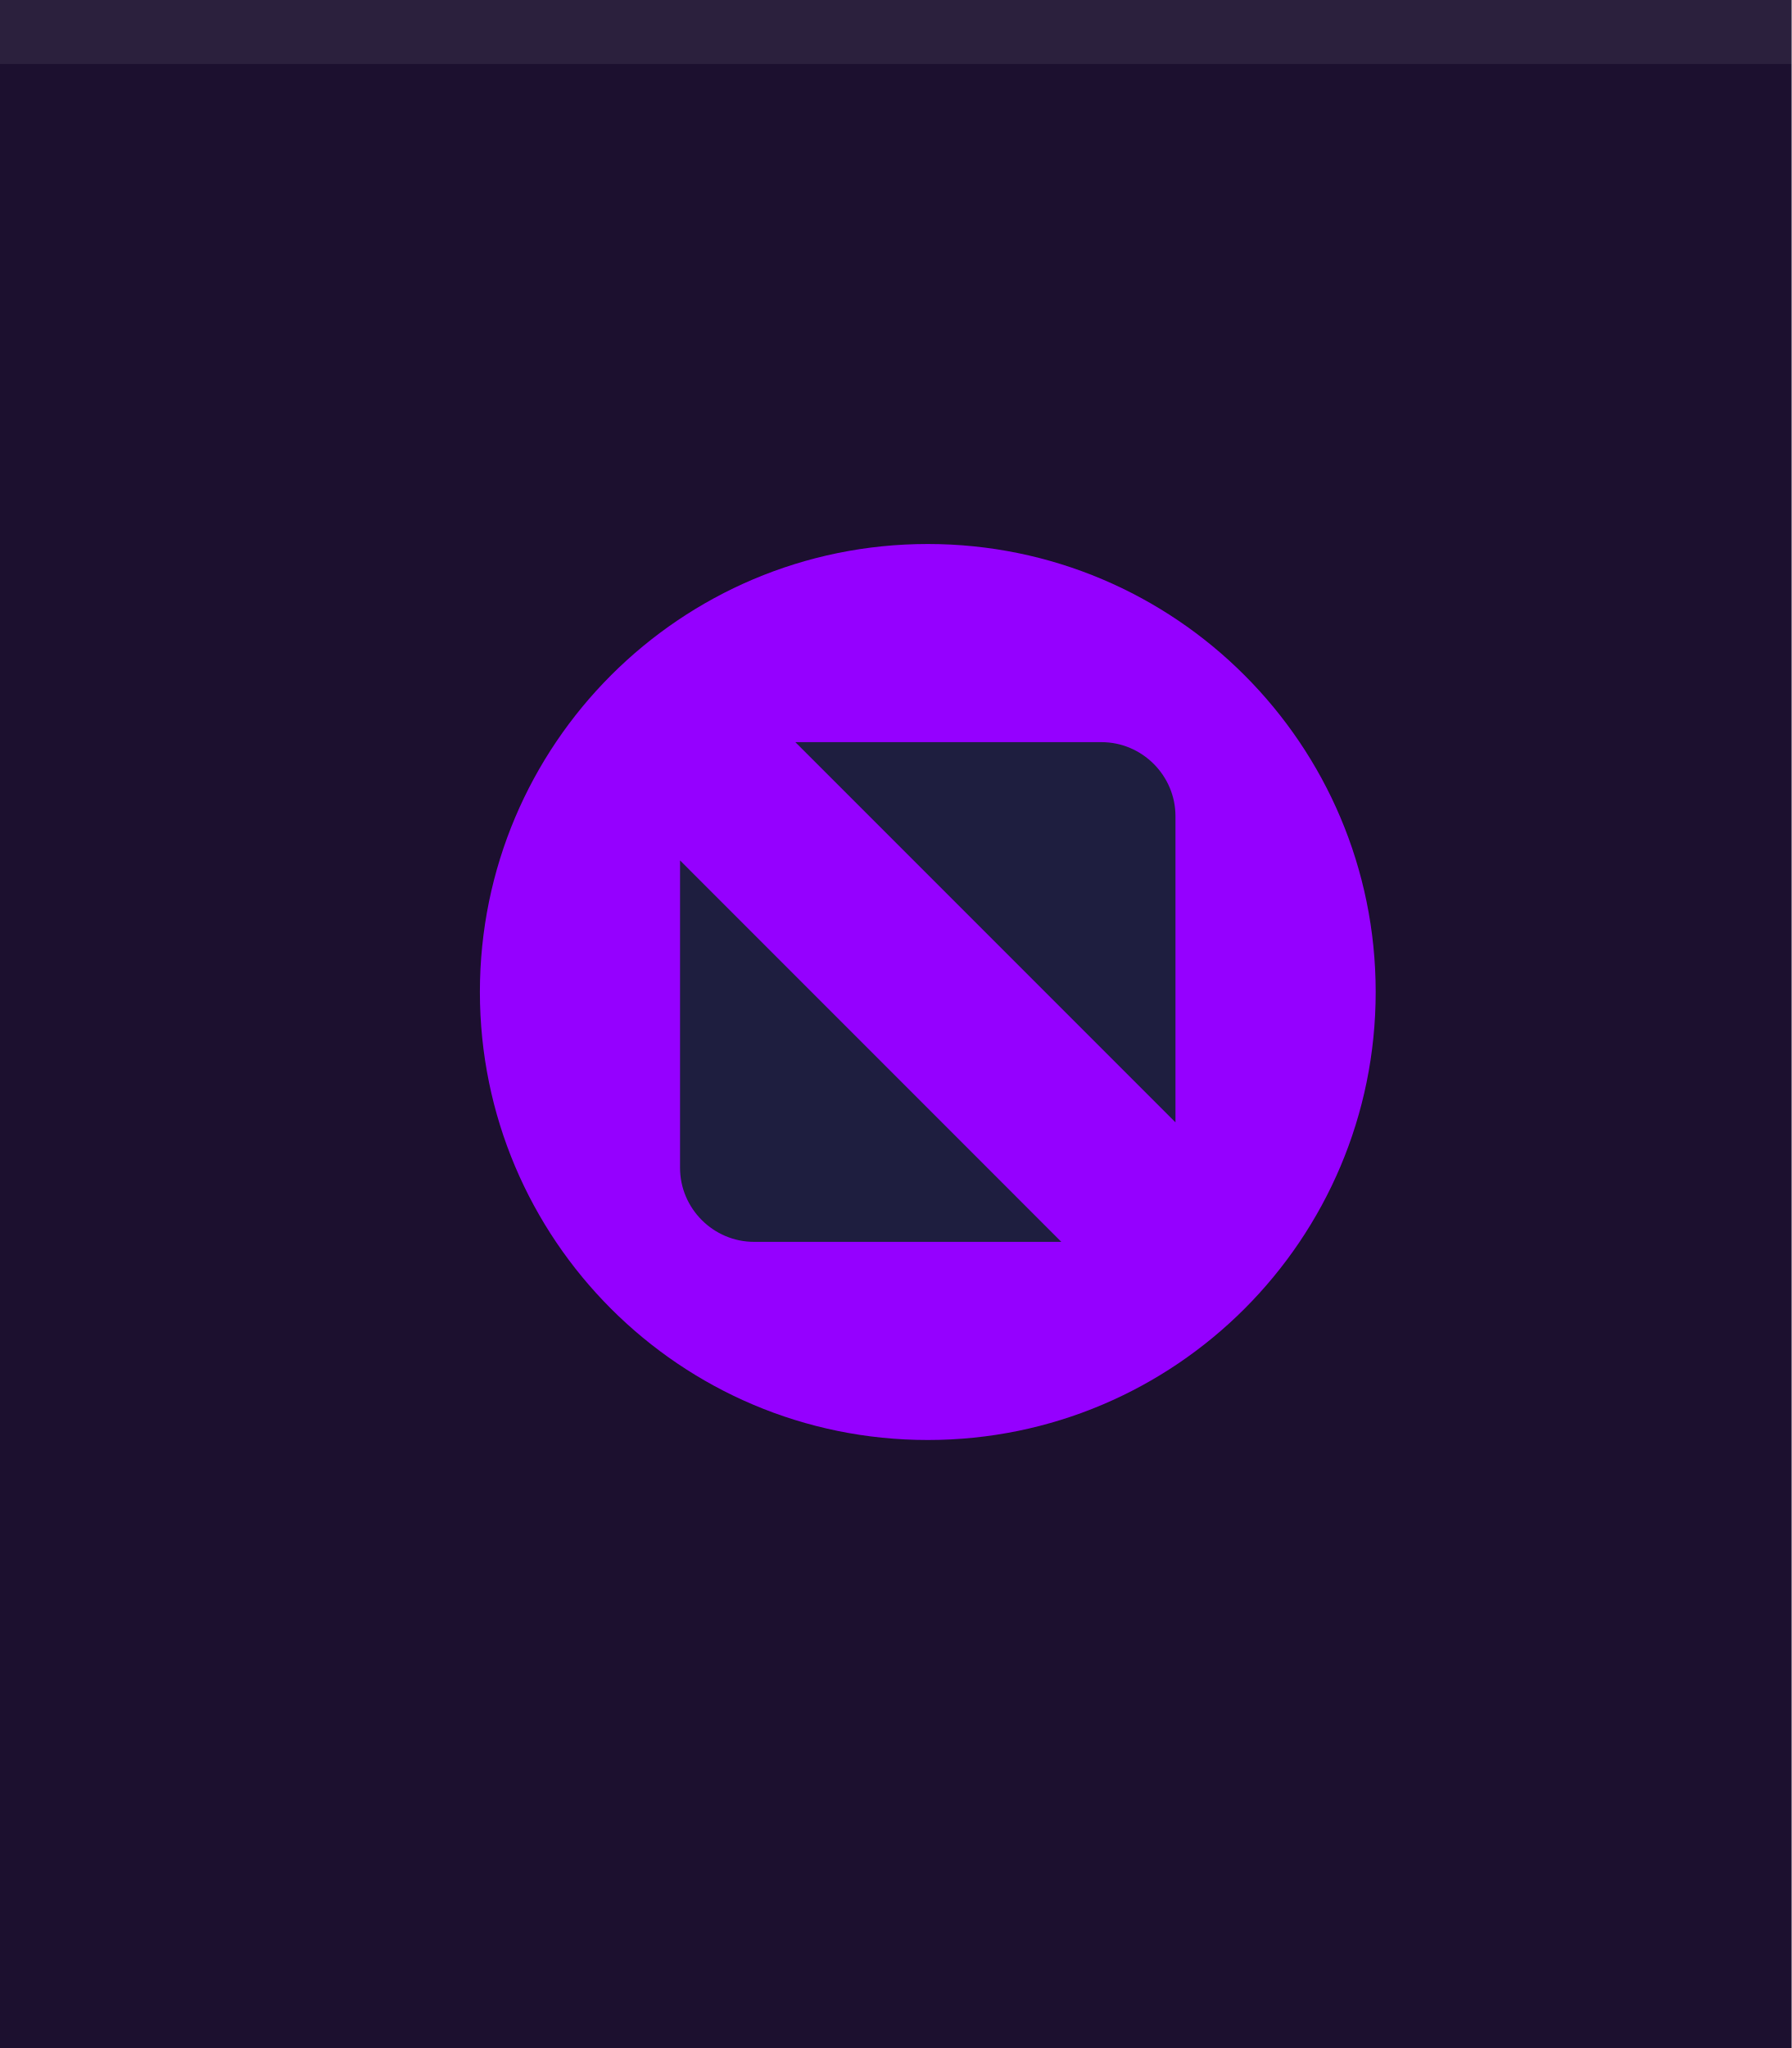
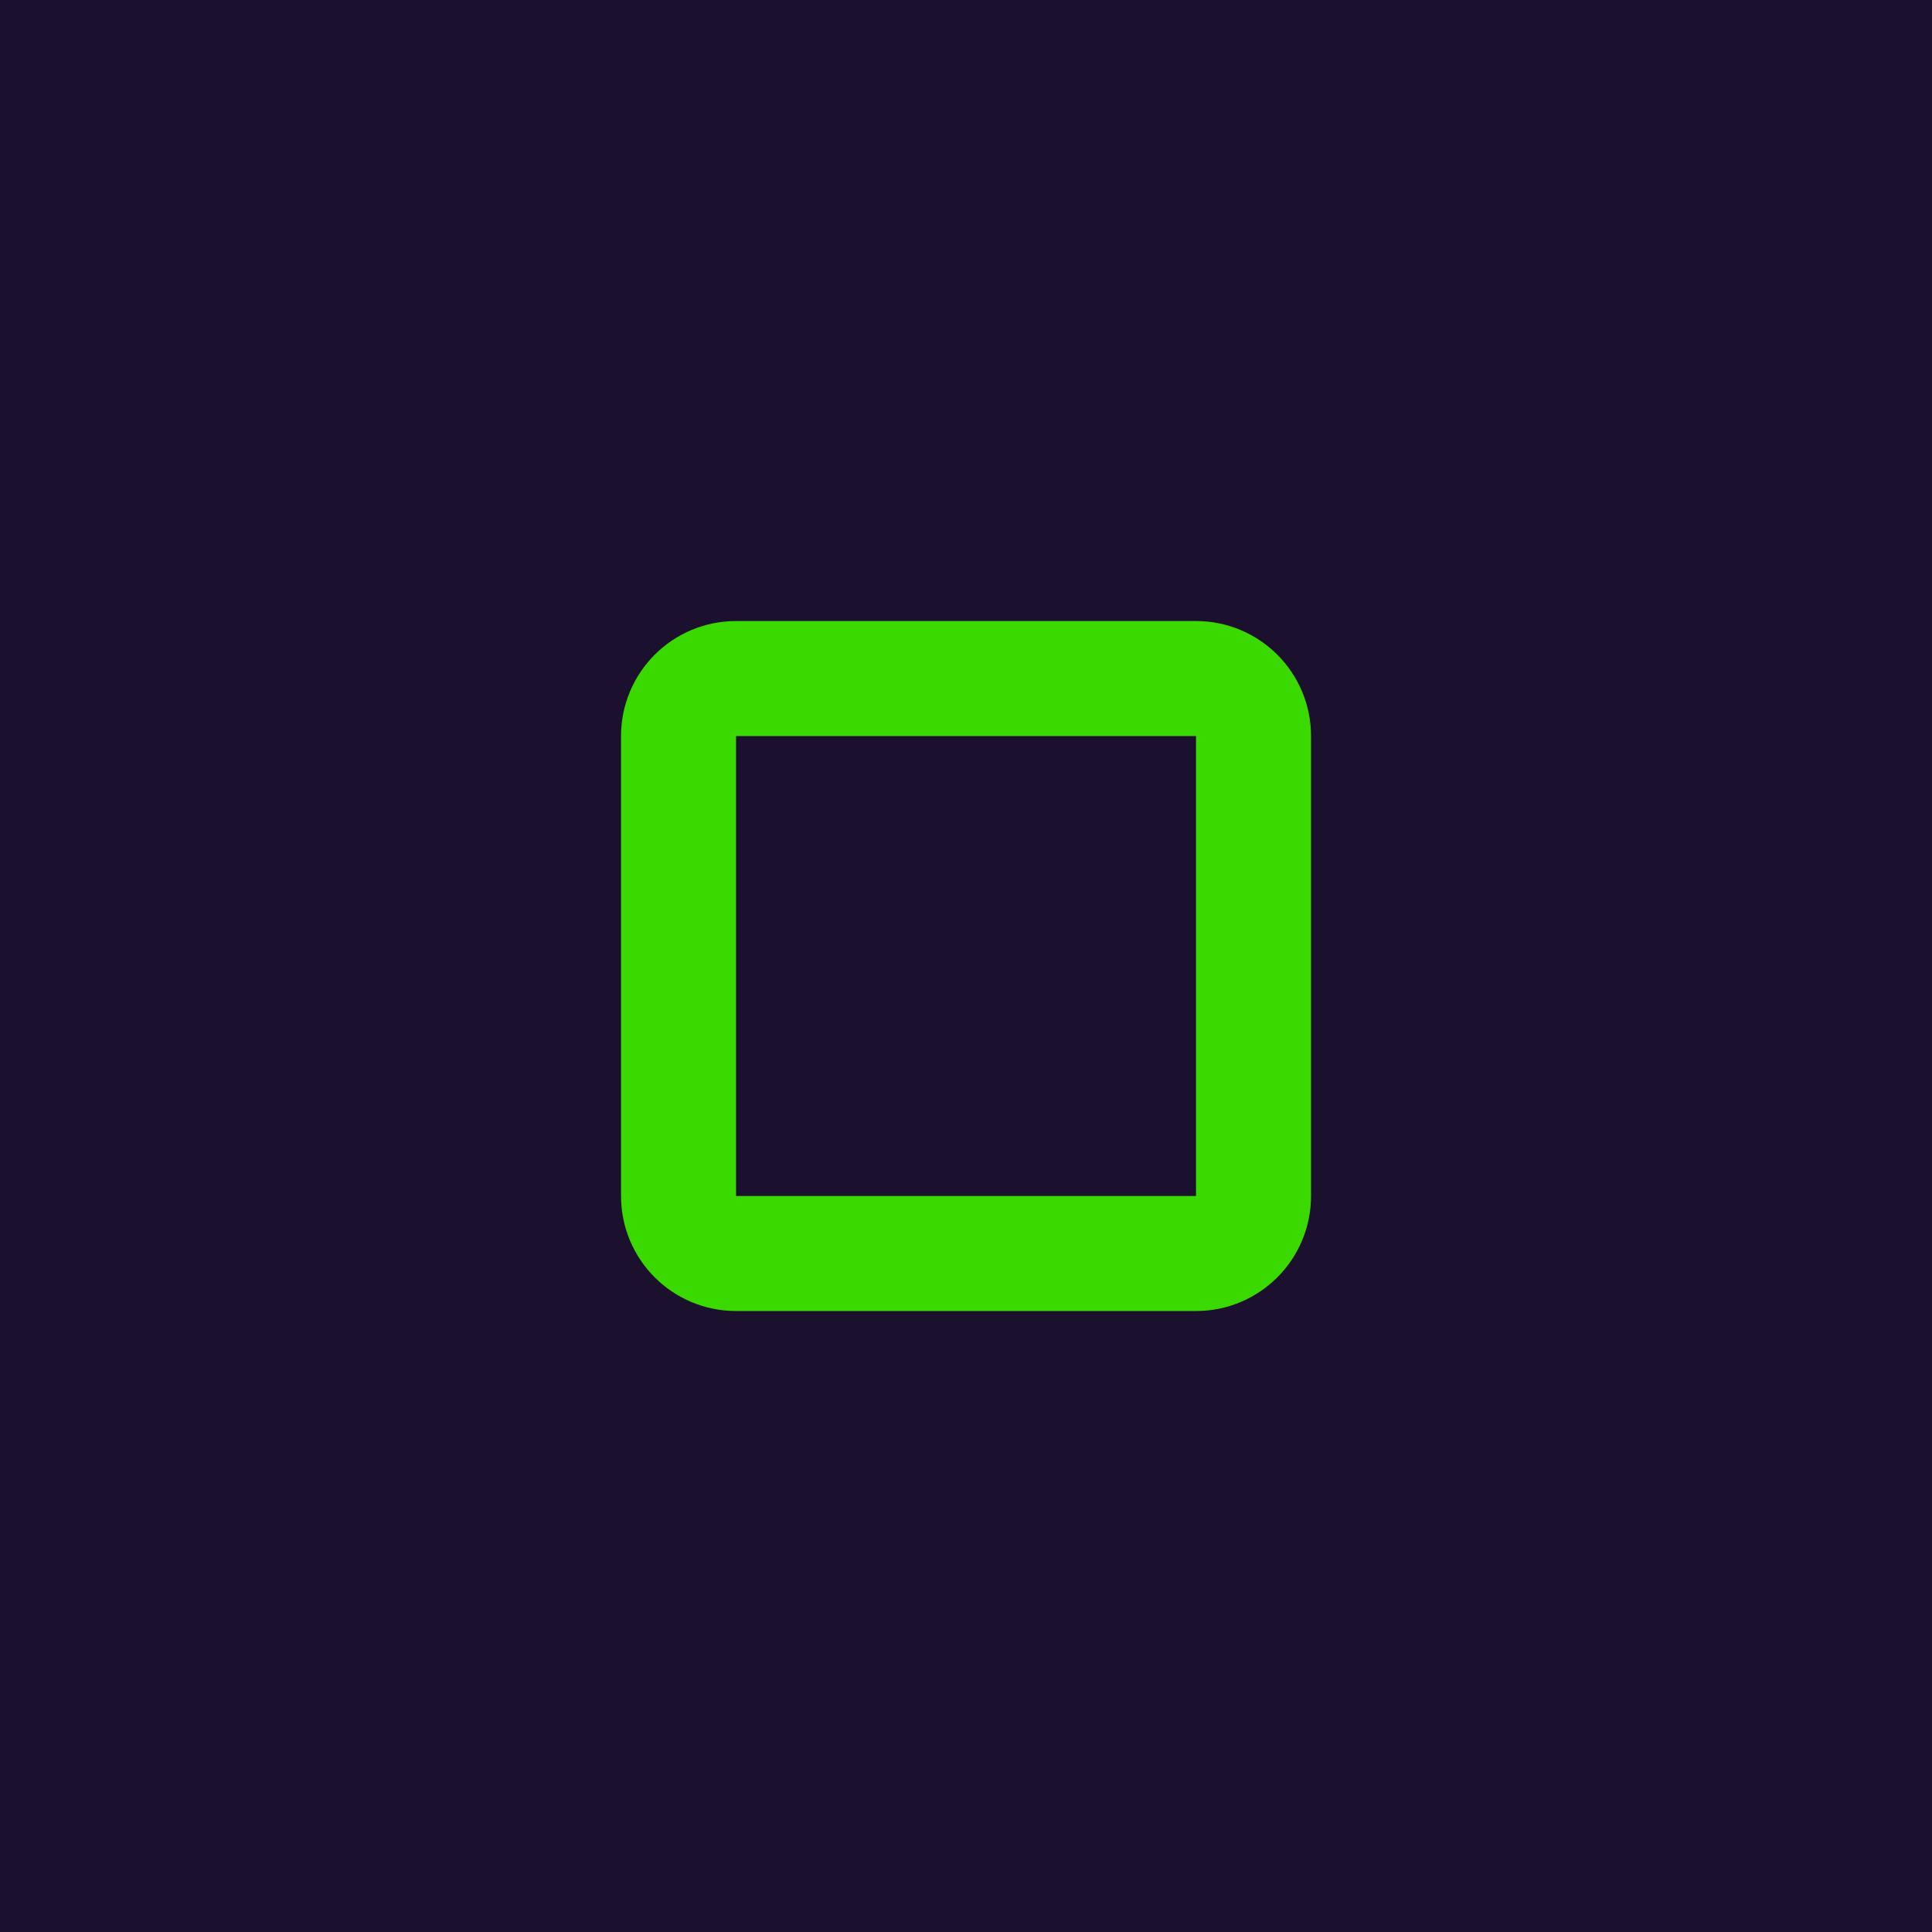
- <svg xmlns="http://www.w3.org/2000/svg" width="28" height="32" viewBox="0 0 28 32" id="svg4142" version="1.1">
+ <svg xmlns="http://www.w3.org/2000/svg" width="28" height="28" viewBox="0 0 28 28" id="svg4142" version="1.1">
  <defs id="defs4144" />
-   <g id="layer1" transform="translate(0,-1020.362)">
-     <rect style="opacity:1;fill:#1C102F;fill-opacity:1;fill-rule:evenodd;stroke:none;stroke-width:2.745;stroke-linecap:butt;stroke-linejoin:miter;stroke-miterlimit:4;stroke-dasharray:none;stroke-dashoffset:478.437;stroke-opacity:1" id="rect4741" width="28" height="32" x="0" y="1020.362" />
+   <g id="layer1" transform="translate(0,-1024.362)">
+     <rect style="opacity:1;fill:#1c102f;fill-opacity:1;fill-rule:evenodd;stroke:none;stroke-width:2.745;stroke-linecap:butt;stroke-linejoin:miter;stroke-miterlimit:4;stroke-dasharray:none;stroke-dashoffset:478.437;stroke-opacity:1" id="rect4741" width="28" height="32" x="0" y="1020.362" />
+     <circle style="fill:#eceff1;fill-opacity:0.1;stroke:none;stroke-width:0.5;stroke-linejoin:miter;stroke-miterlimit:4;stroke-dasharray:none;stroke-opacity:1" id="path2994" cx="1036.362" cy="13" r="12" transform="rotate(90)" />
    <rect style="opacity:1;fill:#ffffff;fill-opacity:0.07;fill-rule:evenodd;stroke:none;stroke-width:2.745;stroke-linecap:butt;stroke-linejoin:miter;stroke-miterlimit:4;stroke-dasharray:none;stroke-dashoffset:478.437;stroke-opacity:1" id="rect4959" width="28" height="1" x="0" y="1020.362" />
-     <path d="m 14.5,1042.862 c 3.866,0 7,-3.134 7,-7 0,-3.866 -3.134,-7 -7,-7 -3.866,0 -7,3.134 -7,7 0,3.866 3.134,7 7,7" style="fill:#9500ff;fill-opacity:1;fill-rule:evenodd;stroke:none;stroke-width:0.017" id="path4291" />
-     <path d="m 12.43,1031.958 h 4.783 c 0.637,0 1.158,0.521 1.158,1.158 v 4.783 z m 4.158,7.808 h -4.802 c -0.637,0 -1.158,-0.521 -1.158,-1.158 v -4.802 l 5.959,5.96" style="fill:#1e1e3f;fill-opacity:1;fill-rule:evenodd;stroke:none;stroke-width:0.017" id="path4293" />
+     <rect style="opacity:1;fill:#d8dee9;fill-opacity:0;stroke:#3ad900;stroke-width:1.667;stroke-linejoin:round;stroke-miterlimit:3;stroke-dasharray:none;stroke-opacity:1;paint-order:markers fill stroke" id="rect818" width="8.333" height="8.333" x="9.834" y="1034.196" rx="0.833" ry="0.833" />
  </g>
</svg>
